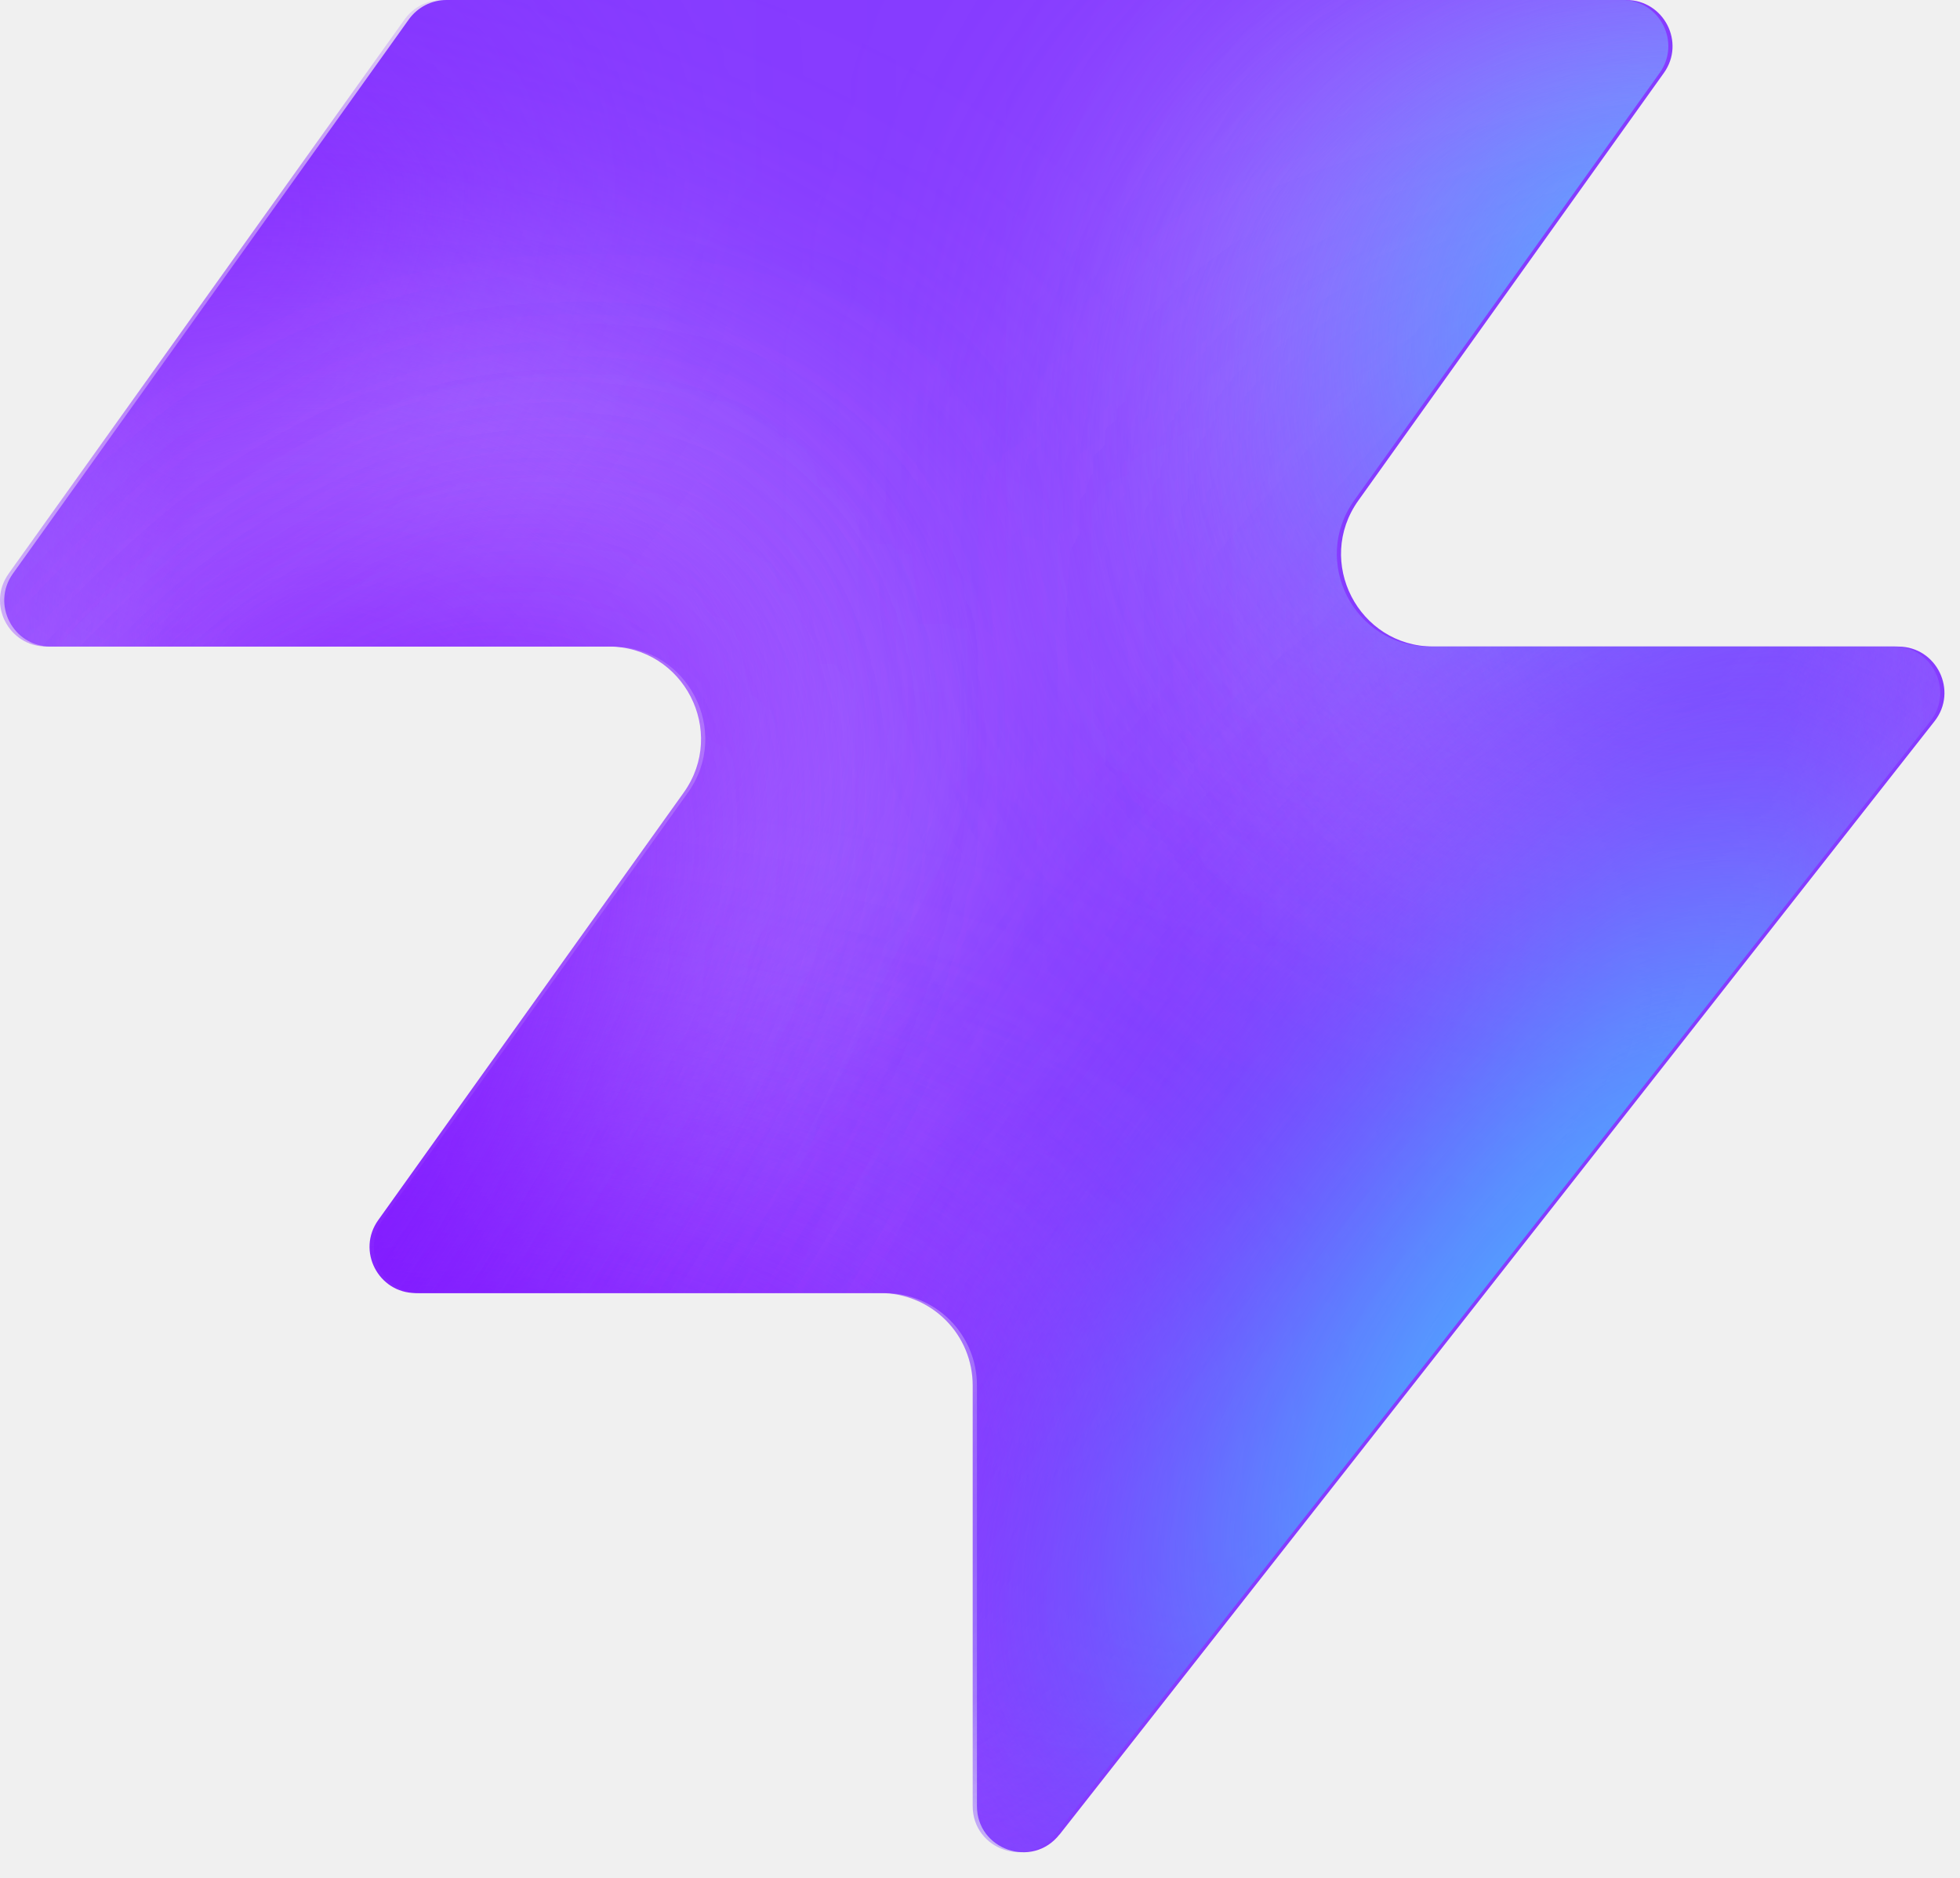
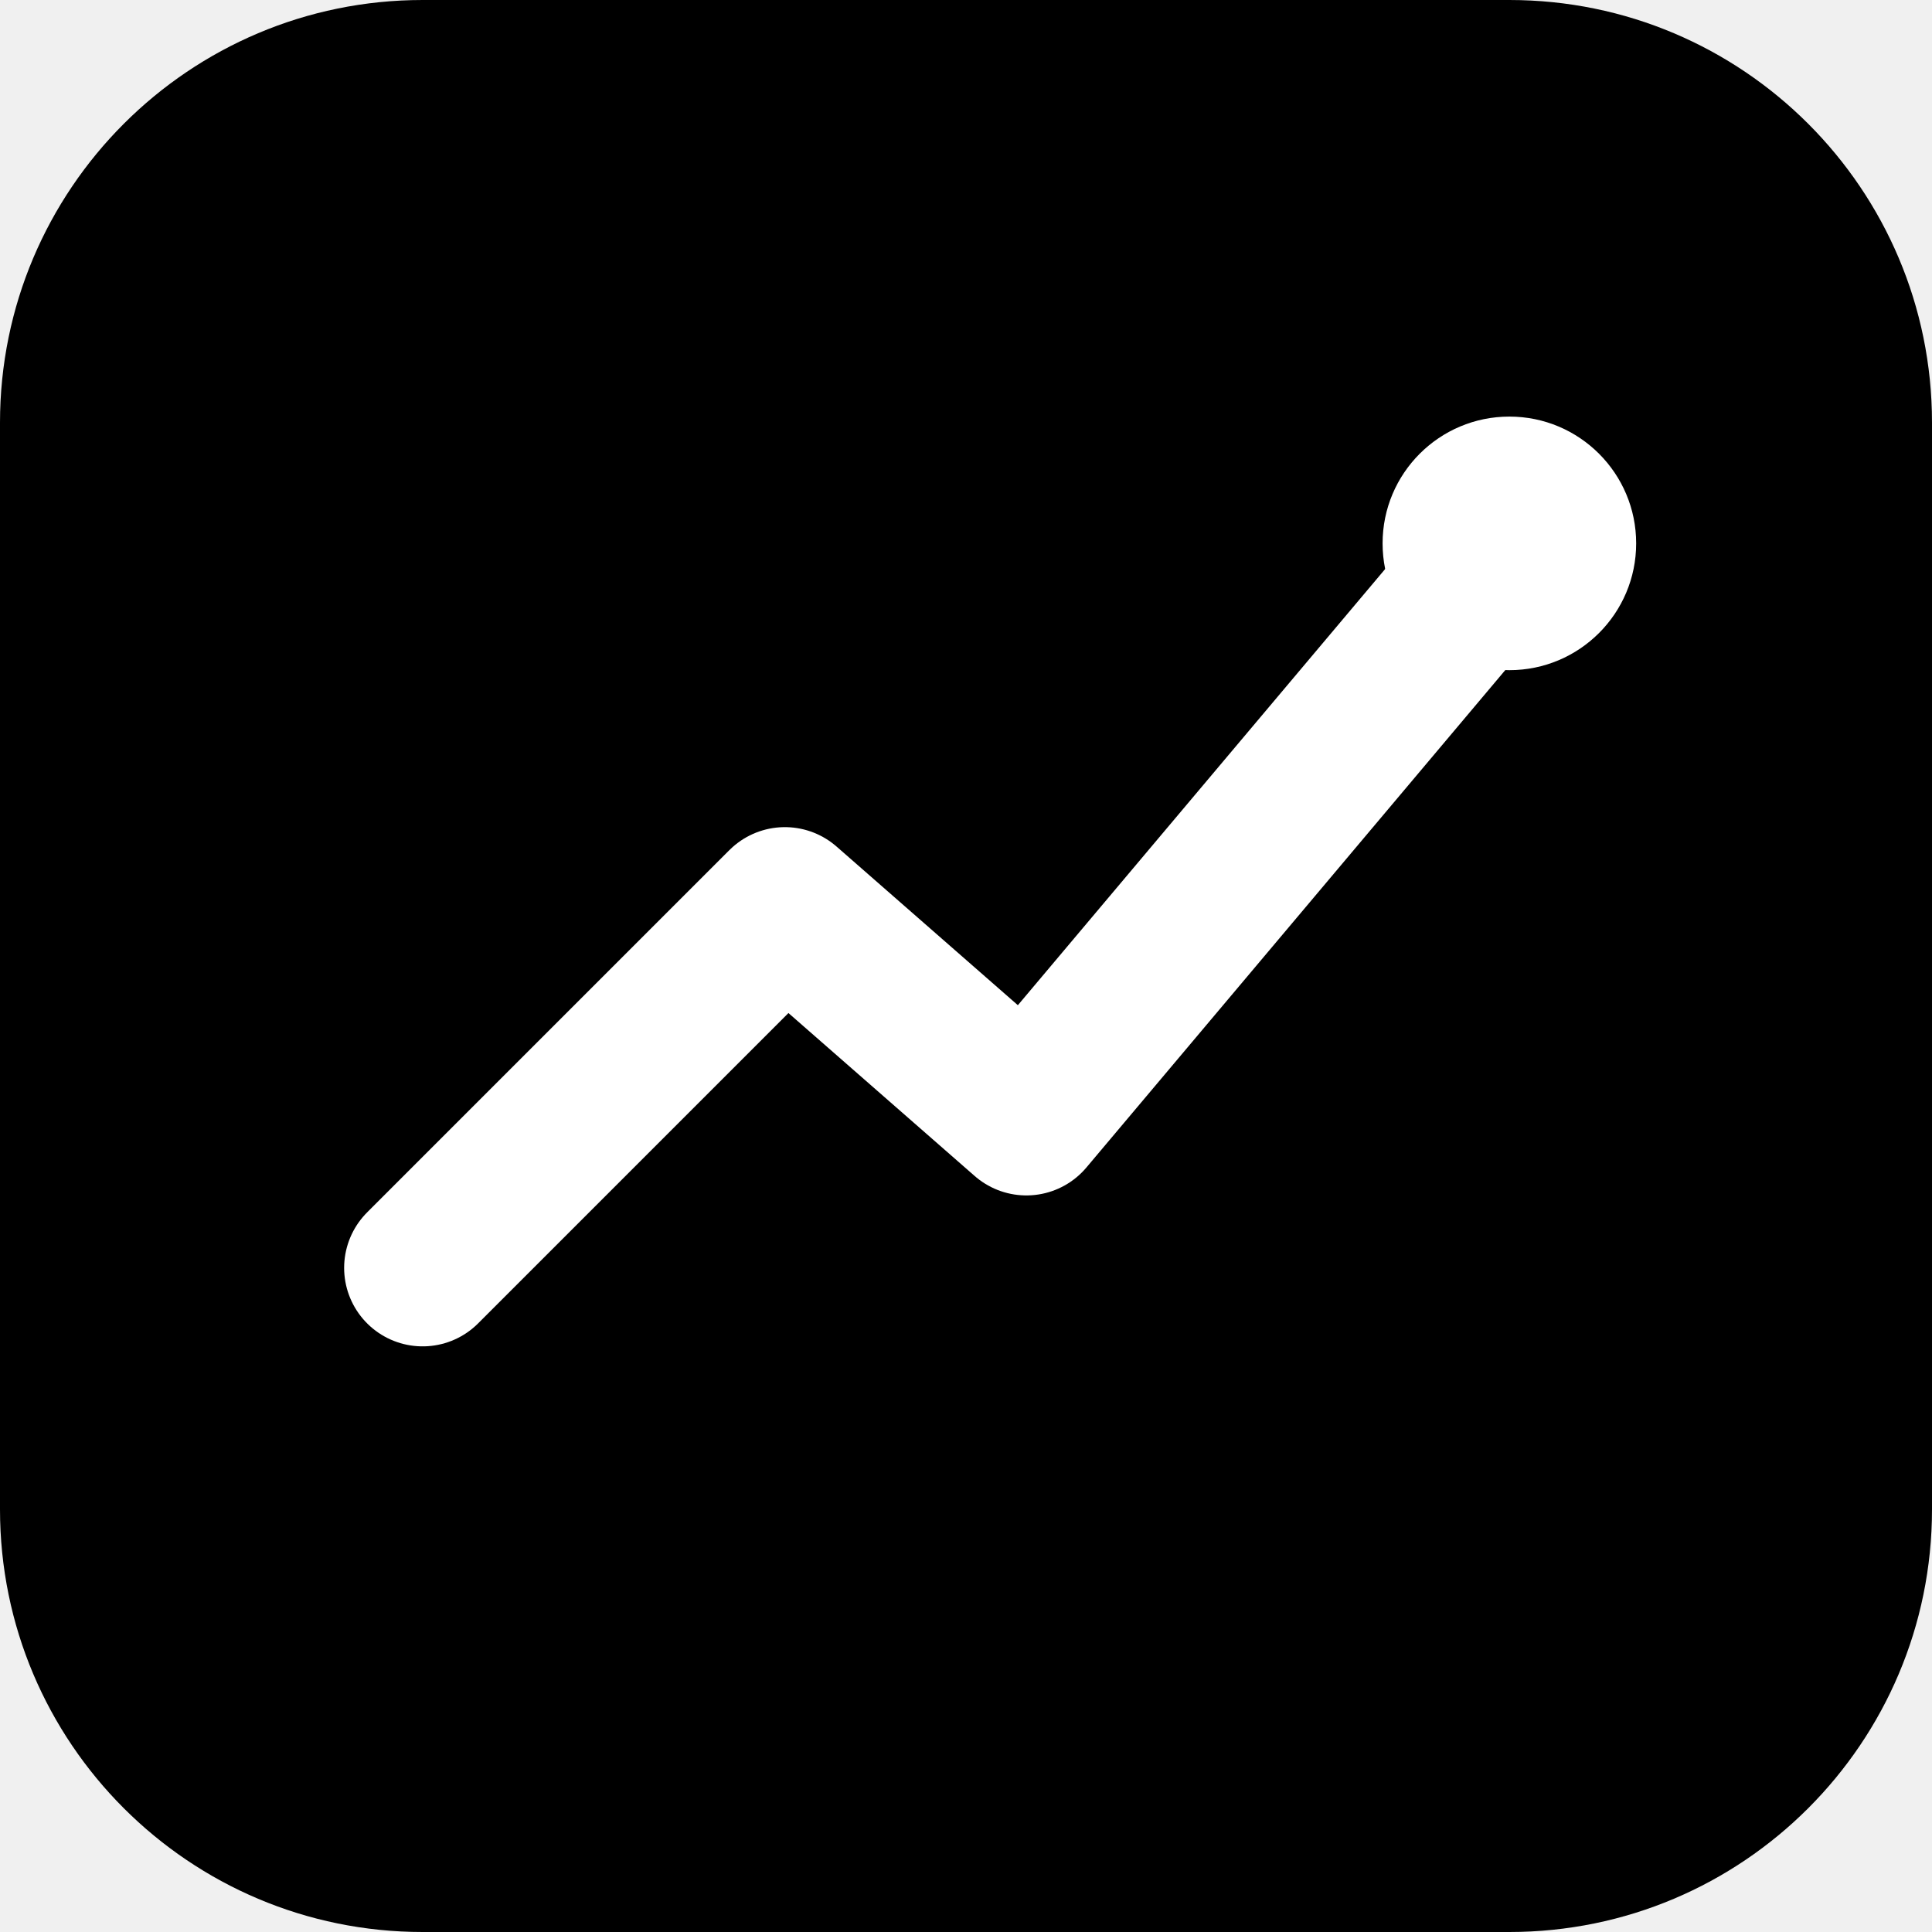
- <svg xmlns="http://www.w3.org/2000/svg" width="48" height="46" fill="none" viewBox="0 0 48 46">
-   <path fill="#863bff" d="M25.946 44.938c-.664.845-2.021.375-2.021-.698V33.937a2.26 2.26 0 0 0-2.262-2.262H10.287c-.92 0-1.456-1.04-.92-1.788l7.48-10.471c1.07-1.497 0-3.578-1.842-3.578H1.237c-.92 0-1.456-1.04-.92-1.788L10.013.474c.214-.297.556-.474.92-.474h28.894c.92 0 1.456 1.04.92 1.788l-7.48 10.471c-1.07 1.498 0 3.579 1.842 3.579h11.377c.943 0 1.473 1.088.89 1.83L25.947 44.94z" style="fill:#863bff;fill:color(display-p3 .525 .23 1);fill-opacity:1" />
-   <mask id="a" width="48" height="46" x="0" y="0" maskUnits="userSpaceOnUse" style="mask-type:alpha">
-     <path fill="#000" d="M25.842 44.938c-.664.844-2.021.375-2.021-.698V33.937a2.26 2.26 0 0 0-2.262-2.262H10.183c-.92 0-1.456-1.04-.92-1.788l7.48-10.471c1.07-1.498 0-3.579-1.842-3.579H1.133c-.92 0-1.456-1.04-.92-1.787L9.91.473c.214-.297.556-.474.92-.474h28.894c.92 0 1.456 1.04.92 1.788l-7.48 10.471c-1.07 1.498 0 3.578 1.842 3.578h11.377c.943 0 1.473 1.088.89 1.832L25.843 44.94z" style="fill:#000;fill-opacity:1" />
-   </mask>
-   <g mask="url(#a)">
-     <g filter="url(#b)">
-       <ellipse cx="5.508" cy="14.704" fill="#ede6ff" rx="5.508" ry="14.704" style="fill:#ede6ff;fill:color(display-p3 .927 .903 1);fill-opacity:1" transform="matrix(.00324 1 1 -.00324 -4.47 31.516)" />
-     </g>
-     <g filter="url(#c)">
-       <ellipse cx="10.399" cy="29.851" fill="#ede6ff" rx="10.399" ry="29.851" style="fill:#ede6ff;fill:color(display-p3 .927 .903 1);fill-opacity:1" transform="matrix(.00324 1 1 -.00324 -39.328 7.883)" />
-     </g>
-     <g filter="url(#d)">
-       <ellipse cx="5.508" cy="30.487" fill="#7e14ff" rx="5.508" ry="30.487" style="fill:#7e14ff;fill:color(display-p3 .492 .077 1);fill-opacity:1" transform="rotate(89.814 -25.913 -14.639)scale(1 -1)" />
-     </g>
-     <g filter="url(#e)">
-       <ellipse cx="5.508" cy="30.599" fill="#7e14ff" rx="5.508" ry="30.599" style="fill:#7e14ff;fill:color(display-p3 .492 .077 1);fill-opacity:1" transform="rotate(89.814 -32.644 -3.334)scale(1 -1)" />
-     </g>
-     <g filter="url(#f)">
-       <ellipse cx="5.508" cy="30.599" fill="#7e14ff" rx="5.508" ry="30.599" style="fill:#7e14ff;fill:color(display-p3 .492 .077 1);fill-opacity:1" transform="matrix(.00324 1 1 -.00324 -34.34 30.47)" />
-     </g>
-     <g filter="url(#g)">
-       <ellipse cx="14.072" cy="22.078" fill="#ede6ff" rx="14.072" ry="22.078" style="fill:#ede6ff;fill:color(display-p3 .927 .903 1);fill-opacity:1" transform="rotate(93.35 24.506 48.493)scale(-1 1)" />
-     </g>
-     <g filter="url(#h)">
-       <ellipse cx="3.47" cy="21.501" fill="#7e14ff" rx="3.47" ry="21.501" style="fill:#7e14ff;fill:color(display-p3 .492 .077 1);fill-opacity:1" transform="rotate(89.009 28.708 47.59)scale(-1 1)" />
-     </g>
-     <g filter="url(#i)">
-       <ellipse cx="3.47" cy="21.501" fill="#7e14ff" rx="3.47" ry="21.501" style="fill:#7e14ff;fill:color(display-p3 .492 .077 1);fill-opacity:1" transform="rotate(89.009 28.708 47.59)scale(-1 1)" />
-     </g>
-     <g filter="url(#j)">
-       <ellipse cx=".387" cy="8.972" fill="#7e14ff" rx="4.407" ry="29.108" style="fill:#7e14ff;fill:color(display-p3 .492 .077 1);fill-opacity:1" transform="rotate(39.51 .387 8.972)" />
-     </g>
-     <g filter="url(#k)">
-       <ellipse cx="47.523" cy="-6.092" fill="#7e14ff" rx="4.407" ry="29.108" style="fill:#7e14ff;fill:color(display-p3 .492 .077 1);fill-opacity:1" transform="rotate(37.892 47.523 -6.092)" />
-     </g>
-     <g filter="url(#l)">
-       <ellipse cx="41.412" cy="6.333" fill="#47bfff" rx="5.971" ry="9.665" style="fill:#47bfff;fill:color(display-p3 .28 .748 1);fill-opacity:1" transform="rotate(37.892 41.412 6.333)" />
-     </g>
-     <g filter="url(#m)">
-       <ellipse cx="-1.879" cy="38.332" fill="#7e14ff" rx="4.407" ry="29.108" style="fill:#7e14ff;fill:color(display-p3 .492 .077 1);fill-opacity:1" transform="rotate(37.892 -1.88 38.332)" />
-     </g>
-     <g filter="url(#n)">
-       <ellipse cx="-1.879" cy="38.332" fill="#7e14ff" rx="4.407" ry="29.108" style="fill:#7e14ff;fill:color(display-p3 .492 .077 1);fill-opacity:1" transform="rotate(37.892 -1.88 38.332)" />
-     </g>
-     <g filter="url(#o)">
-       <ellipse cx="35.651" cy="29.907" fill="#7e14ff" rx="4.407" ry="29.108" style="fill:#7e14ff;fill:color(display-p3 .492 .077 1);fill-opacity:1" transform="rotate(37.892 35.651 29.907)" />
-     </g>
-     <g filter="url(#p)">
-       <ellipse cx="38.418" cy="32.4" fill="#47bfff" rx="5.971" ry="15.297" style="fill:#47bfff;fill:color(display-p3 .28 .748 1);fill-opacity:1" transform="rotate(37.892 38.418 32.4)" />
-     </g>
-   </g>
-   <defs>
-     <filter id="b" width="60.045" height="41.654" x="-19.77" y="16.149" color-interpolation-filters="sRGB" filterUnits="userSpaceOnUse">
-       <feFlood flood-opacity="0" result="BackgroundImageFix" />
-       <feBlend in="SourceGraphic" in2="BackgroundImageFix" result="shape" />
-       <feGaussianBlur result="effect1_foregroundBlur_2002_17158" stdDeviation="7.659" />
-     </filter>
-     <filter id="c" width="90.34" height="51.437" x="-54.613" y="-7.533" color-interpolation-filters="sRGB" filterUnits="userSpaceOnUse">
-       <feFlood flood-opacity="0" result="BackgroundImageFix" />
-       <feBlend in="SourceGraphic" in2="BackgroundImageFix" result="shape" />
-       <feGaussianBlur result="effect1_foregroundBlur_2002_17158" stdDeviation="7.659" />
-     </filter>
-     <filter id="d" width="79.355" height="29.4" x="-49.64" y="2.03" color-interpolation-filters="sRGB" filterUnits="userSpaceOnUse">
-       <feFlood flood-opacity="0" result="BackgroundImageFix" />
-       <feBlend in="SourceGraphic" in2="BackgroundImageFix" result="shape" />
-       <feGaussianBlur result="effect1_foregroundBlur_2002_17158" stdDeviation="4.596" />
-     </filter>
-     <filter id="e" width="79.579" height="29.4" x="-45.045" y="20.029" color-interpolation-filters="sRGB" filterUnits="userSpaceOnUse">
-       <feFlood flood-opacity="0" result="BackgroundImageFix" />
-       <feBlend in="SourceGraphic" in2="BackgroundImageFix" result="shape" />
-       <feGaussianBlur result="effect1_foregroundBlur_2002_17158" stdDeviation="4.596" />
-     </filter>
-     <filter id="f" width="79.579" height="29.4" x="-43.513" y="21.178" color-interpolation-filters="sRGB" filterUnits="userSpaceOnUse">
-       <feFlood flood-opacity="0" result="BackgroundImageFix" />
-       <feBlend in="SourceGraphic" in2="BackgroundImageFix" result="shape" />
-       <feGaussianBlur result="effect1_foregroundBlur_2002_17158" stdDeviation="4.596" />
-     </filter>
-     <filter id="g" width="74.749" height="58.852" x="15.756" y="-17.901" color-interpolation-filters="sRGB" filterUnits="userSpaceOnUse">
-       <feFlood flood-opacity="0" result="BackgroundImageFix" />
-       <feBlend in="SourceGraphic" in2="BackgroundImageFix" result="shape" />
-       <feGaussianBlur result="effect1_foregroundBlur_2002_17158" stdDeviation="7.659" />
-     </filter>
-     <filter id="h" width="61.377" height="25.362" x="23.548" y="2.284" color-interpolation-filters="sRGB" filterUnits="userSpaceOnUse">
-       <feFlood flood-opacity="0" result="BackgroundImageFix" />
-       <feBlend in="SourceGraphic" in2="BackgroundImageFix" result="shape" />
-       <feGaussianBlur result="effect1_foregroundBlur_2002_17158" stdDeviation="4.596" />
-     </filter>
-     <filter id="i" width="61.377" height="25.362" x="23.548" y="2.284" color-interpolation-filters="sRGB" filterUnits="userSpaceOnUse">
-       <feFlood flood-opacity="0" result="BackgroundImageFix" />
-       <feBlend in="SourceGraphic" in2="BackgroundImageFix" result="shape" />
-       <feGaussianBlur result="effect1_foregroundBlur_2002_17158" stdDeviation="4.596" />
-     </filter>
-     <filter id="j" width="56.045" height="63.649" x="-27.636" y="-22.853" color-interpolation-filters="sRGB" filterUnits="userSpaceOnUse">
-       <feFlood flood-opacity="0" result="BackgroundImageFix" />
-       <feBlend in="SourceGraphic" in2="BackgroundImageFix" result="shape" />
-       <feGaussianBlur result="effect1_foregroundBlur_2002_17158" stdDeviation="4.596" />
-     </filter>
-     <filter id="k" width="54.814" height="64.646" x="20.116" y="-38.415" color-interpolation-filters="sRGB" filterUnits="userSpaceOnUse">
-       <feFlood flood-opacity="0" result="BackgroundImageFix" />
-       <feBlend in="SourceGraphic" in2="BackgroundImageFix" result="shape" />
-       <feGaussianBlur result="effect1_foregroundBlur_2002_17158" stdDeviation="4.596" />
-     </filter>
-     <filter id="l" width="33.541" height="35.313" x="24.641" y="-11.323" color-interpolation-filters="sRGB" filterUnits="userSpaceOnUse">
-       <feFlood flood-opacity="0" result="BackgroundImageFix" />
-       <feBlend in="SourceGraphic" in2="BackgroundImageFix" result="shape" />
-       <feGaussianBlur result="effect1_foregroundBlur_2002_17158" stdDeviation="4.596" />
-     </filter>
-     <filter id="m" width="54.814" height="64.646" x="-29.286" y="6.009" color-interpolation-filters="sRGB" filterUnits="userSpaceOnUse">
-       <feFlood flood-opacity="0" result="BackgroundImageFix" />
-       <feBlend in="SourceGraphic" in2="BackgroundImageFix" result="shape" />
-       <feGaussianBlur result="effect1_foregroundBlur_2002_17158" stdDeviation="4.596" />
-     </filter>
-     <filter id="n" width="54.814" height="64.646" x="-29.286" y="6.009" color-interpolation-filters="sRGB" filterUnits="userSpaceOnUse">
-       <feFlood flood-opacity="0" result="BackgroundImageFix" />
-       <feBlend in="SourceGraphic" in2="BackgroundImageFix" result="shape" />
-       <feGaussianBlur result="effect1_foregroundBlur_2002_17158" stdDeviation="4.596" />
-     </filter>
-     <filter id="o" width="54.814" height="64.646" x="8.244" y="-2.416" color-interpolation-filters="sRGB" filterUnits="userSpaceOnUse">
-       <feFlood flood-opacity="0" result="BackgroundImageFix" />
-       <feBlend in="SourceGraphic" in2="BackgroundImageFix" result="shape" />
-       <feGaussianBlur result="effect1_foregroundBlur_2002_17158" stdDeviation="4.596" />
-     </filter>
-     <filter id="p" width="39.409" height="43.623" x="18.713" y="10.588" color-interpolation-filters="sRGB" filterUnits="userSpaceOnUse">
-       <feFlood flood-opacity="0" result="BackgroundImageFix" />
-       <feBlend in="SourceGraphic" in2="BackgroundImageFix" result="shape" />
-       <feGaussianBlur result="effect1_foregroundBlur_2002_17158" stdDeviation="4.596" />
-     </filter>
-   </defs>
+ <svg xmlns="http://www.w3.org/2000/svg" viewBox="0 0 32 32">
+   <rect width="32" height="32" rx="7" fill="#000000" />
+   <path d="M7 21 L13 15 L17 18.5 L25 9" fill="none" stroke="#ffffff" stroke-width="2.6" stroke-linecap="round" stroke-linejoin="round" />
+   <circle cx="25" cy="9" r="2.1" fill="#ffffff" />
</svg>
